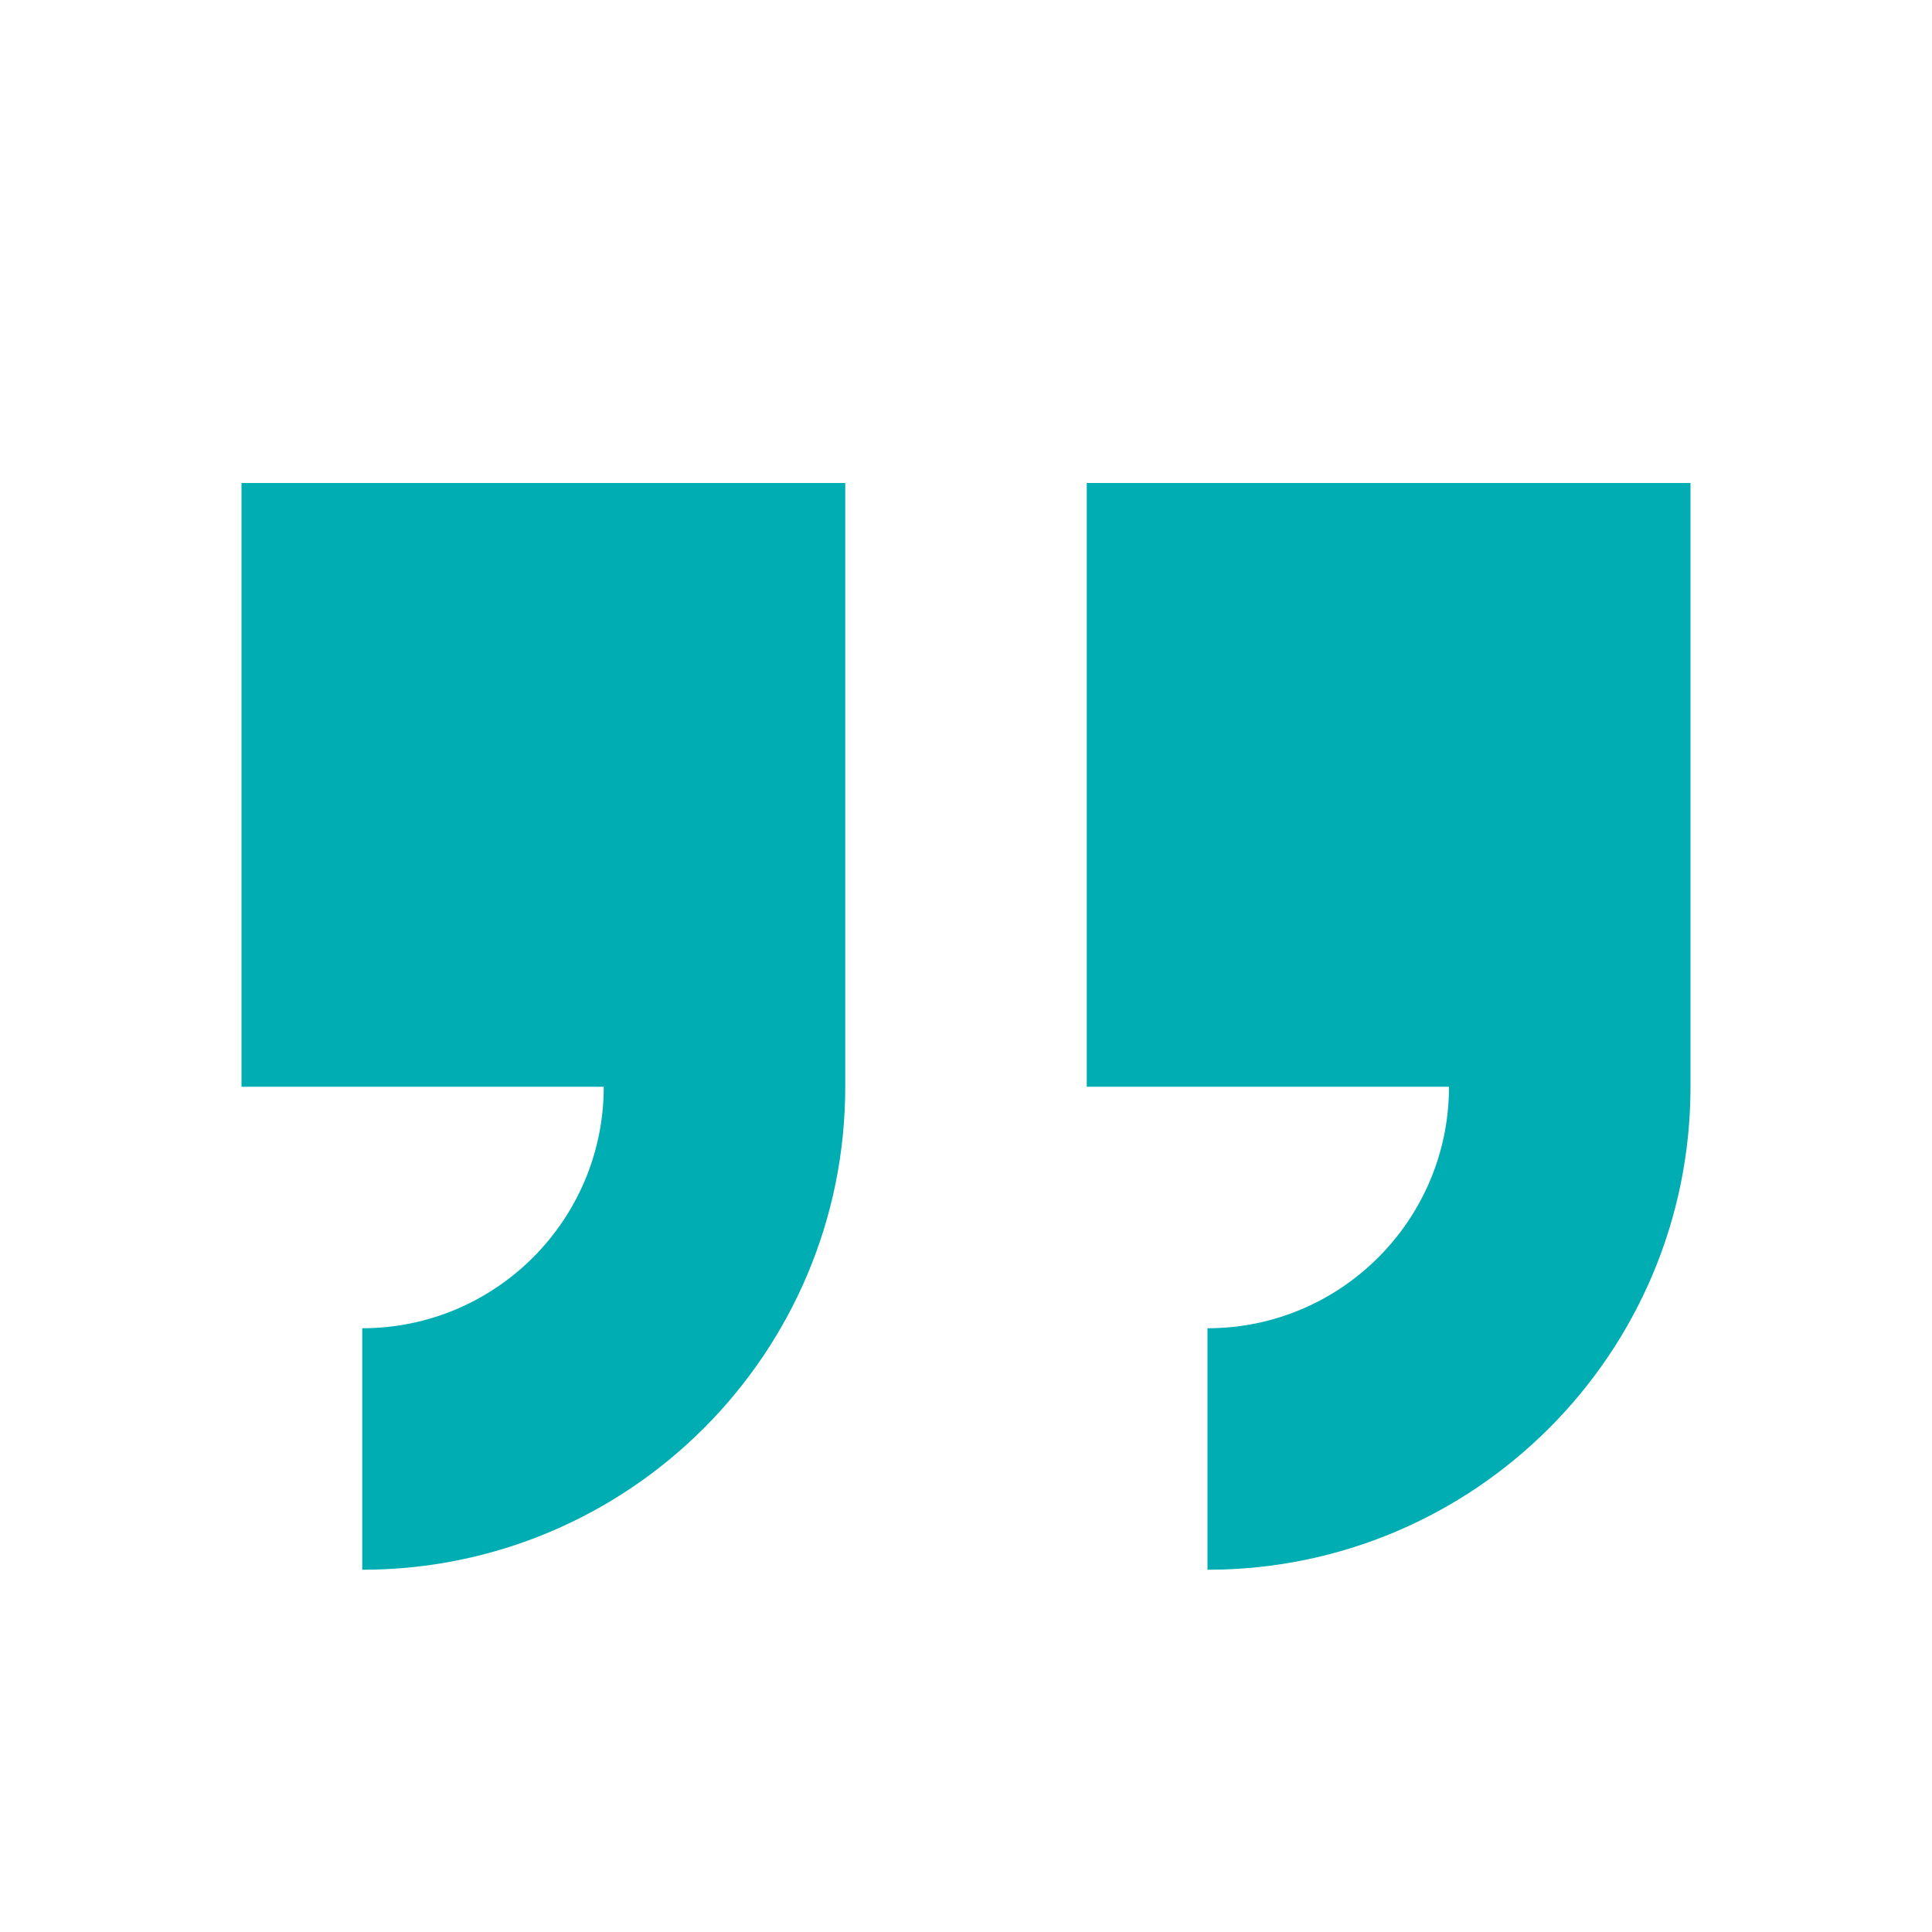
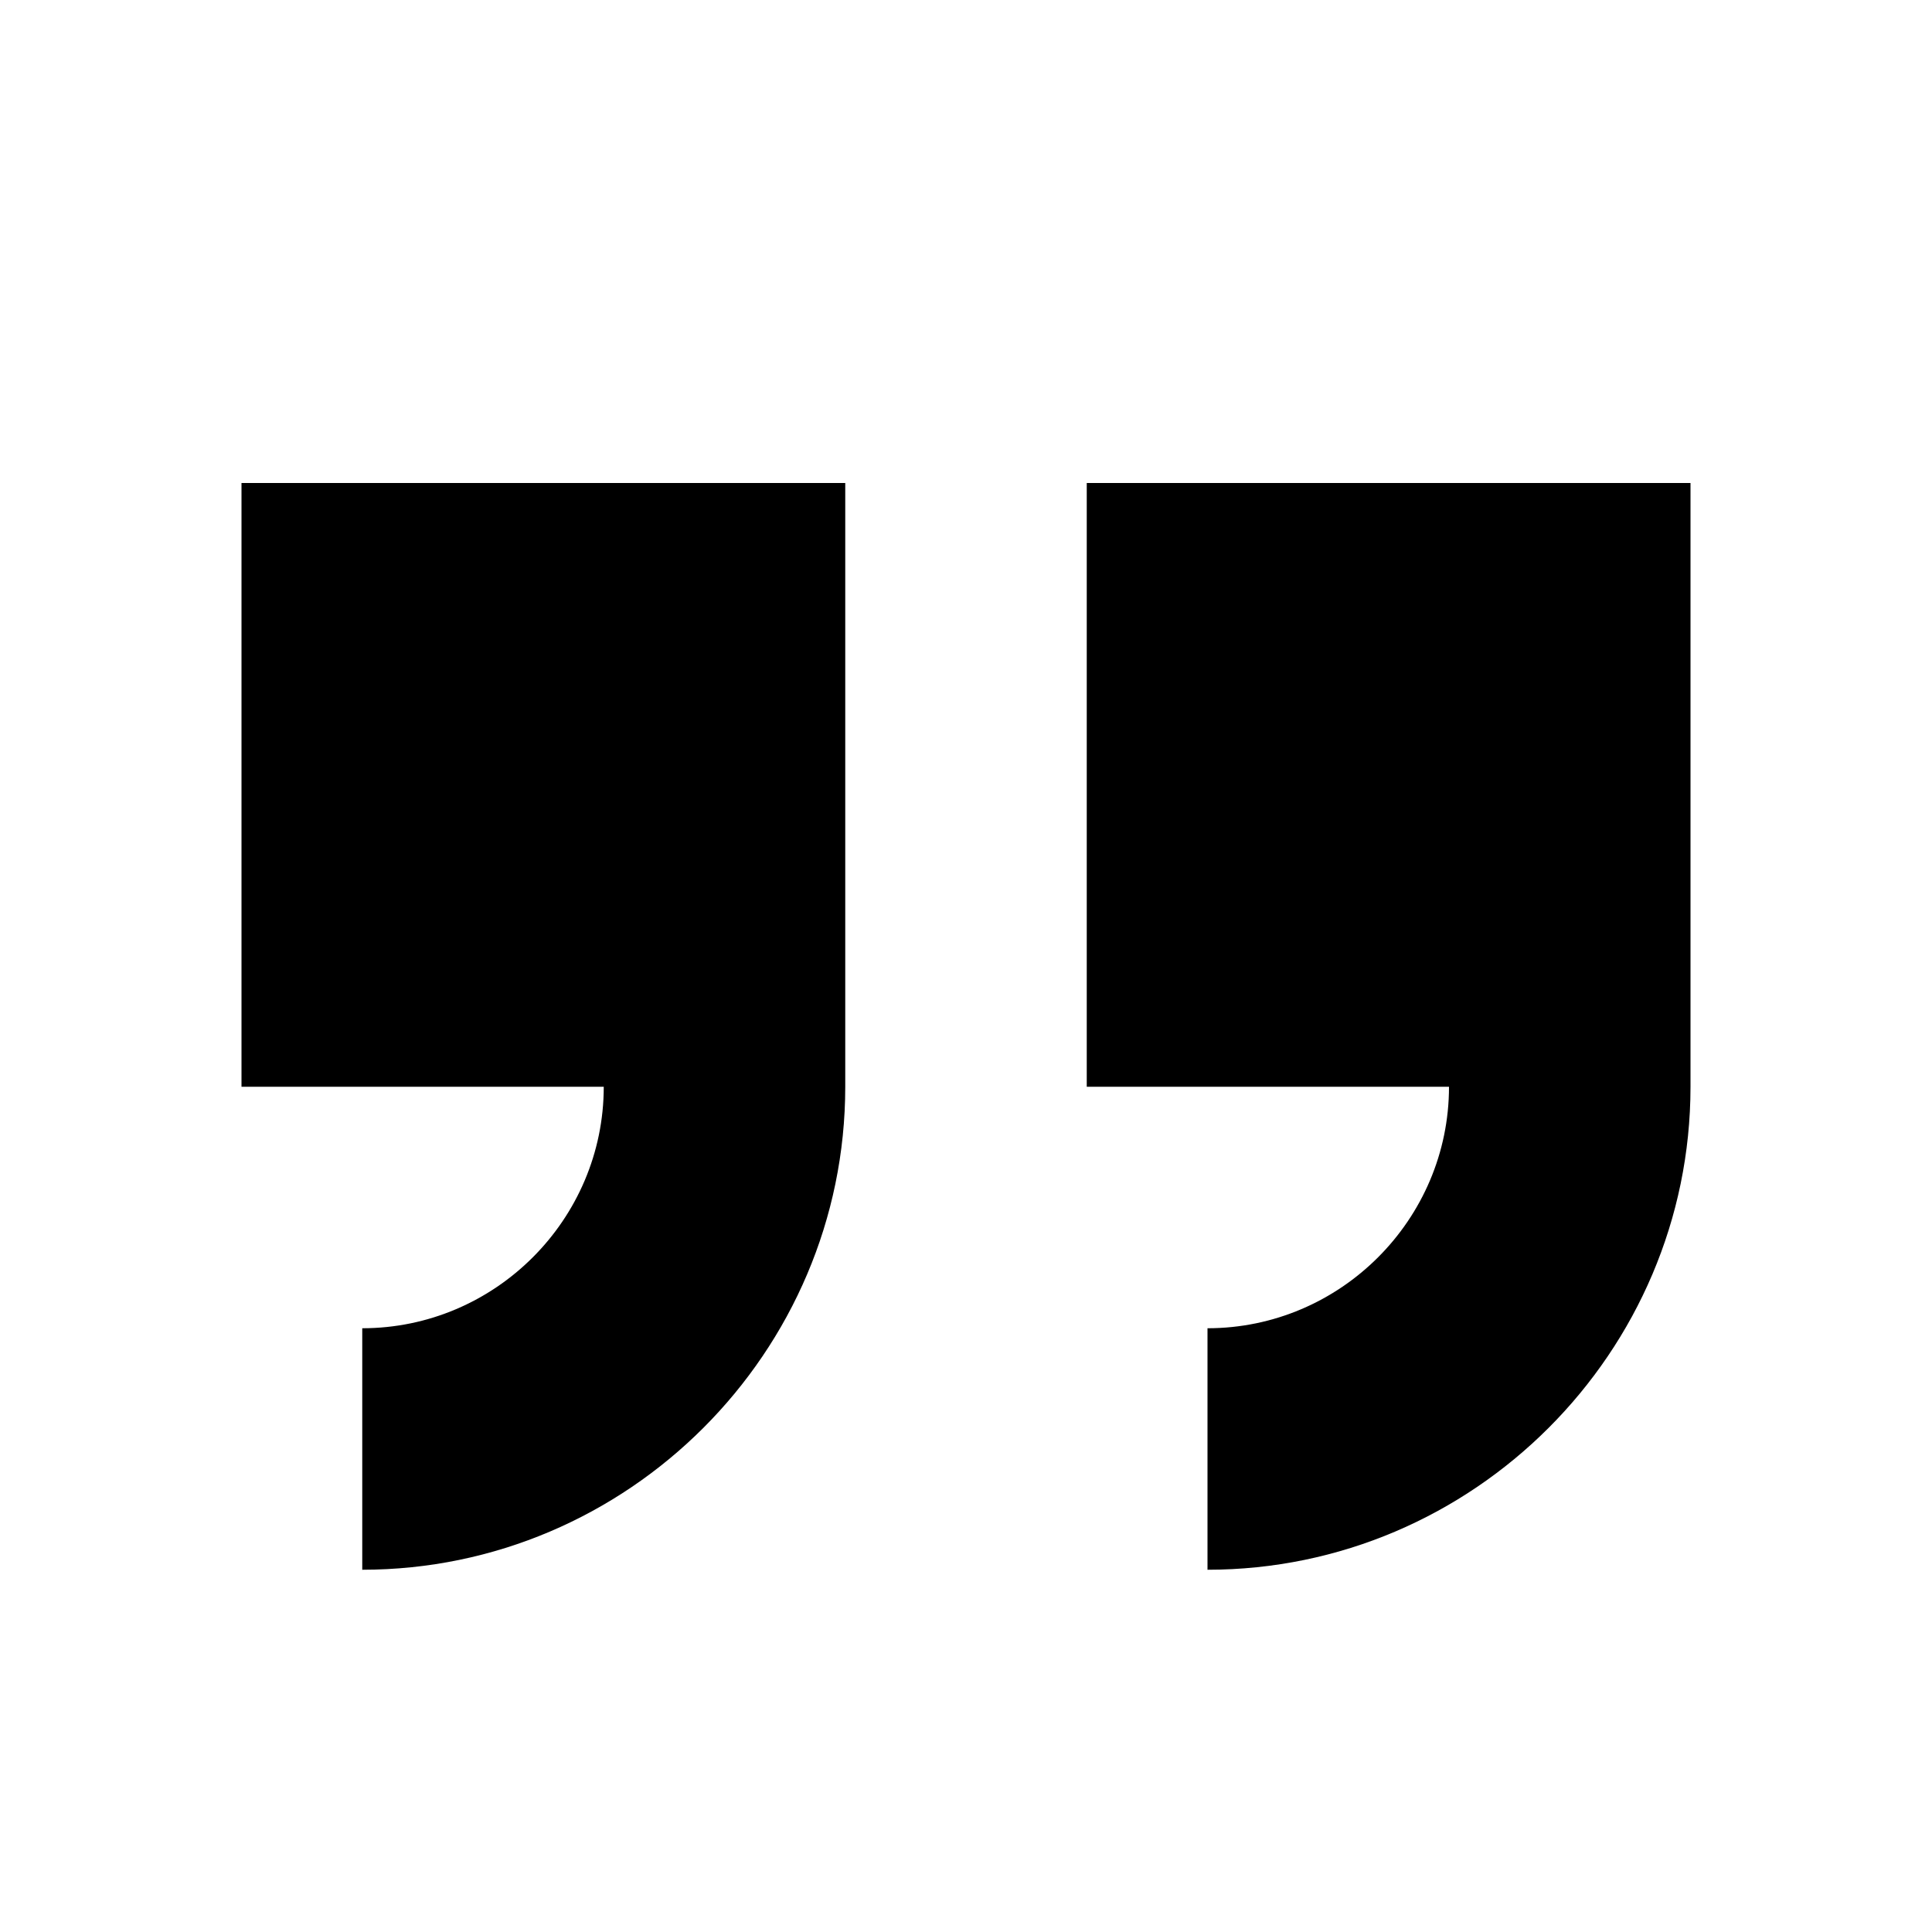
- <svg xmlns="http://www.w3.org/2000/svg" version="1.1" id="Layer_5" x="0px" y="0px" width="16px" height="16px" viewBox="0 0 16 16" style="enable-background:new 0 0 16 16;" xml:space="preserve">
-   <path style="fill:#00ADB3;" d="M2,9h3c0,1.104-0.896,2-2,2v2c2.209,0,4-1.791,4-4V4H2V9z M9,4v5h3c0,1.104-0.896,2-2,2v2  c2.209,0,4-1.791,4-4V4H9z" />
+ <svg xmlns="http://www.w3.org/2000/svg" version="1.1" id="Layer_5" x="0px" y="0px" viewBox="0 0 16 16" style="enable-background:new 0 0 16 16;" xml:space="preserve">
+   <path d="M2,9h3c0,1.1-0.9,2-2,2v2c2.2,0,4-1.8,4-4V4H2V9z M9,4v5h3c0,1.1-0.9,2-2,2v2c2.2,0,4-1.8,4-4V4H9z" />
</svg>
